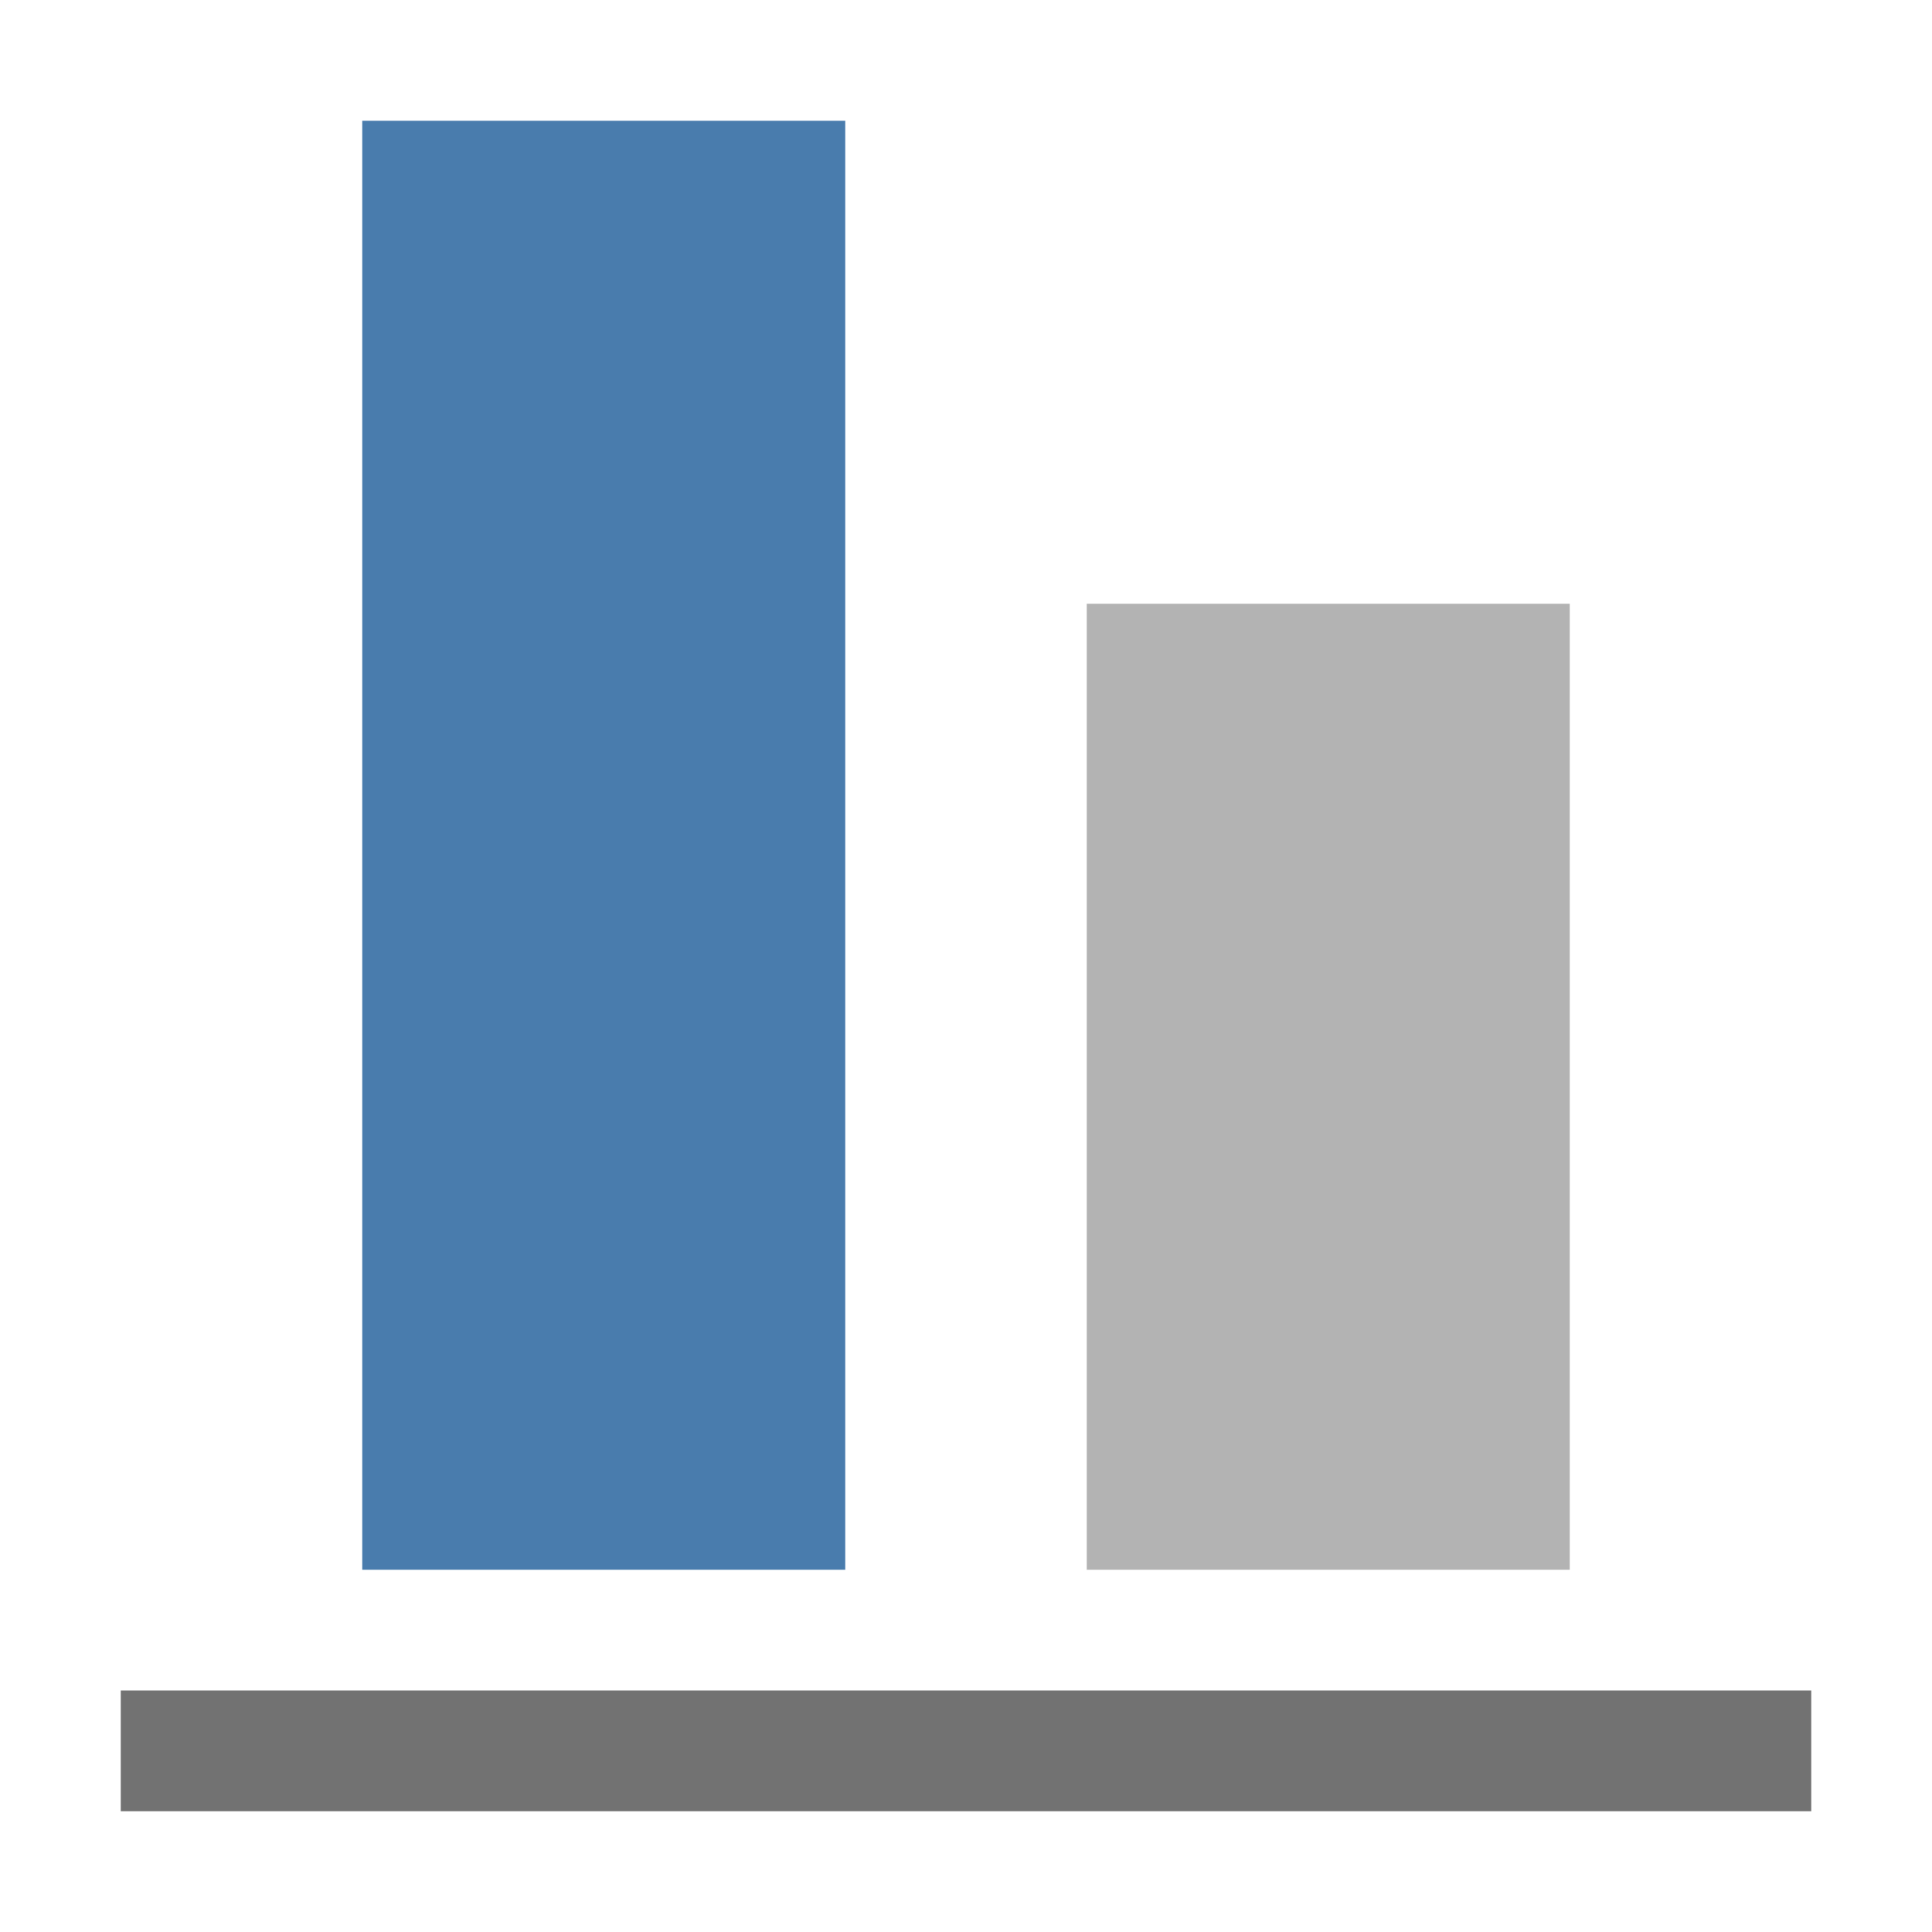
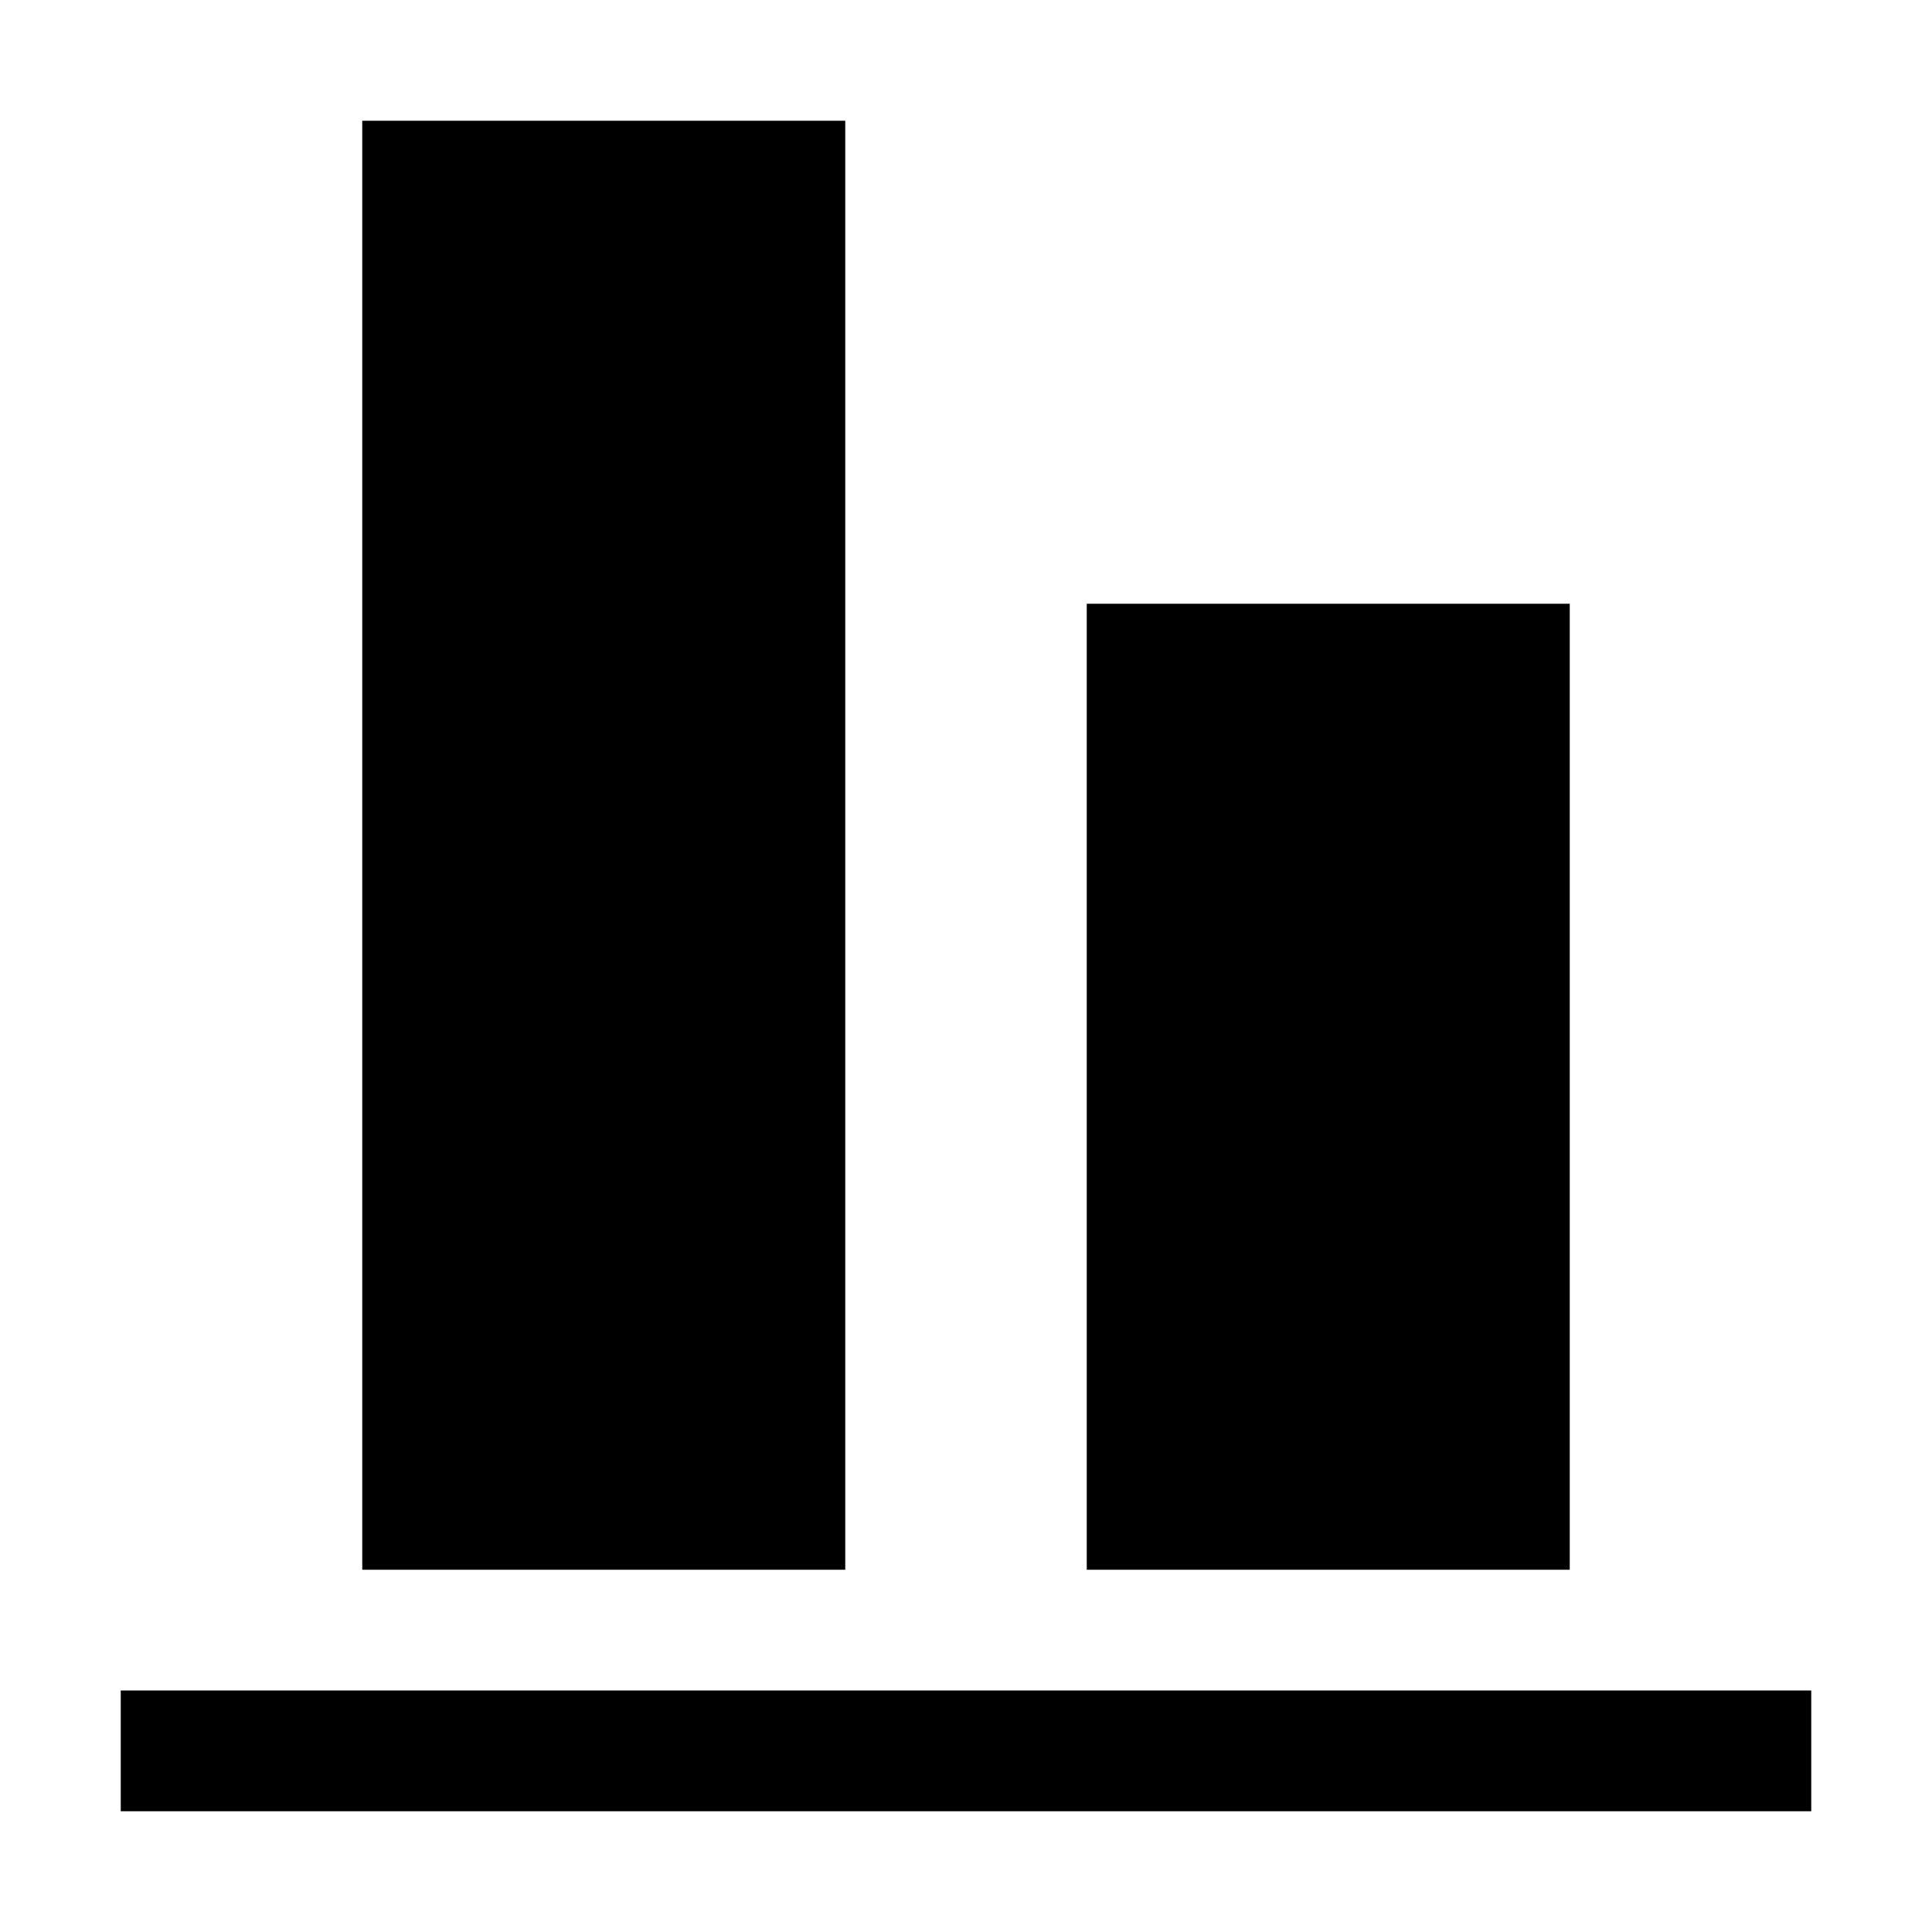
<svg xmlns="http://www.w3.org/2000/svg" t="1713769357116" class="icon" viewBox="0 0 1024 1024" version="1.1" p-id="19950" width="200" height="200">
-   <path d="M64 896h896v64H64z" fill="#727272" p-id="19951" />
-   <path d="M192 832V64h256v768z" fill="#497CAD" p-id="19952" />
-   <path d="M576 832V320h256v512z" fill="#B3B3B3" p-id="19953" />
+   <path d="M64 896h896v64H64z" lee="#727272" p-id="19951" />
+   <path d="M192 832V64h256v768z" lee="#497CAD" p-id="19952" />
+   <path d="M576 832V320h256v512z" lee="#B3B3B3" p-id="19953" />
</svg>
